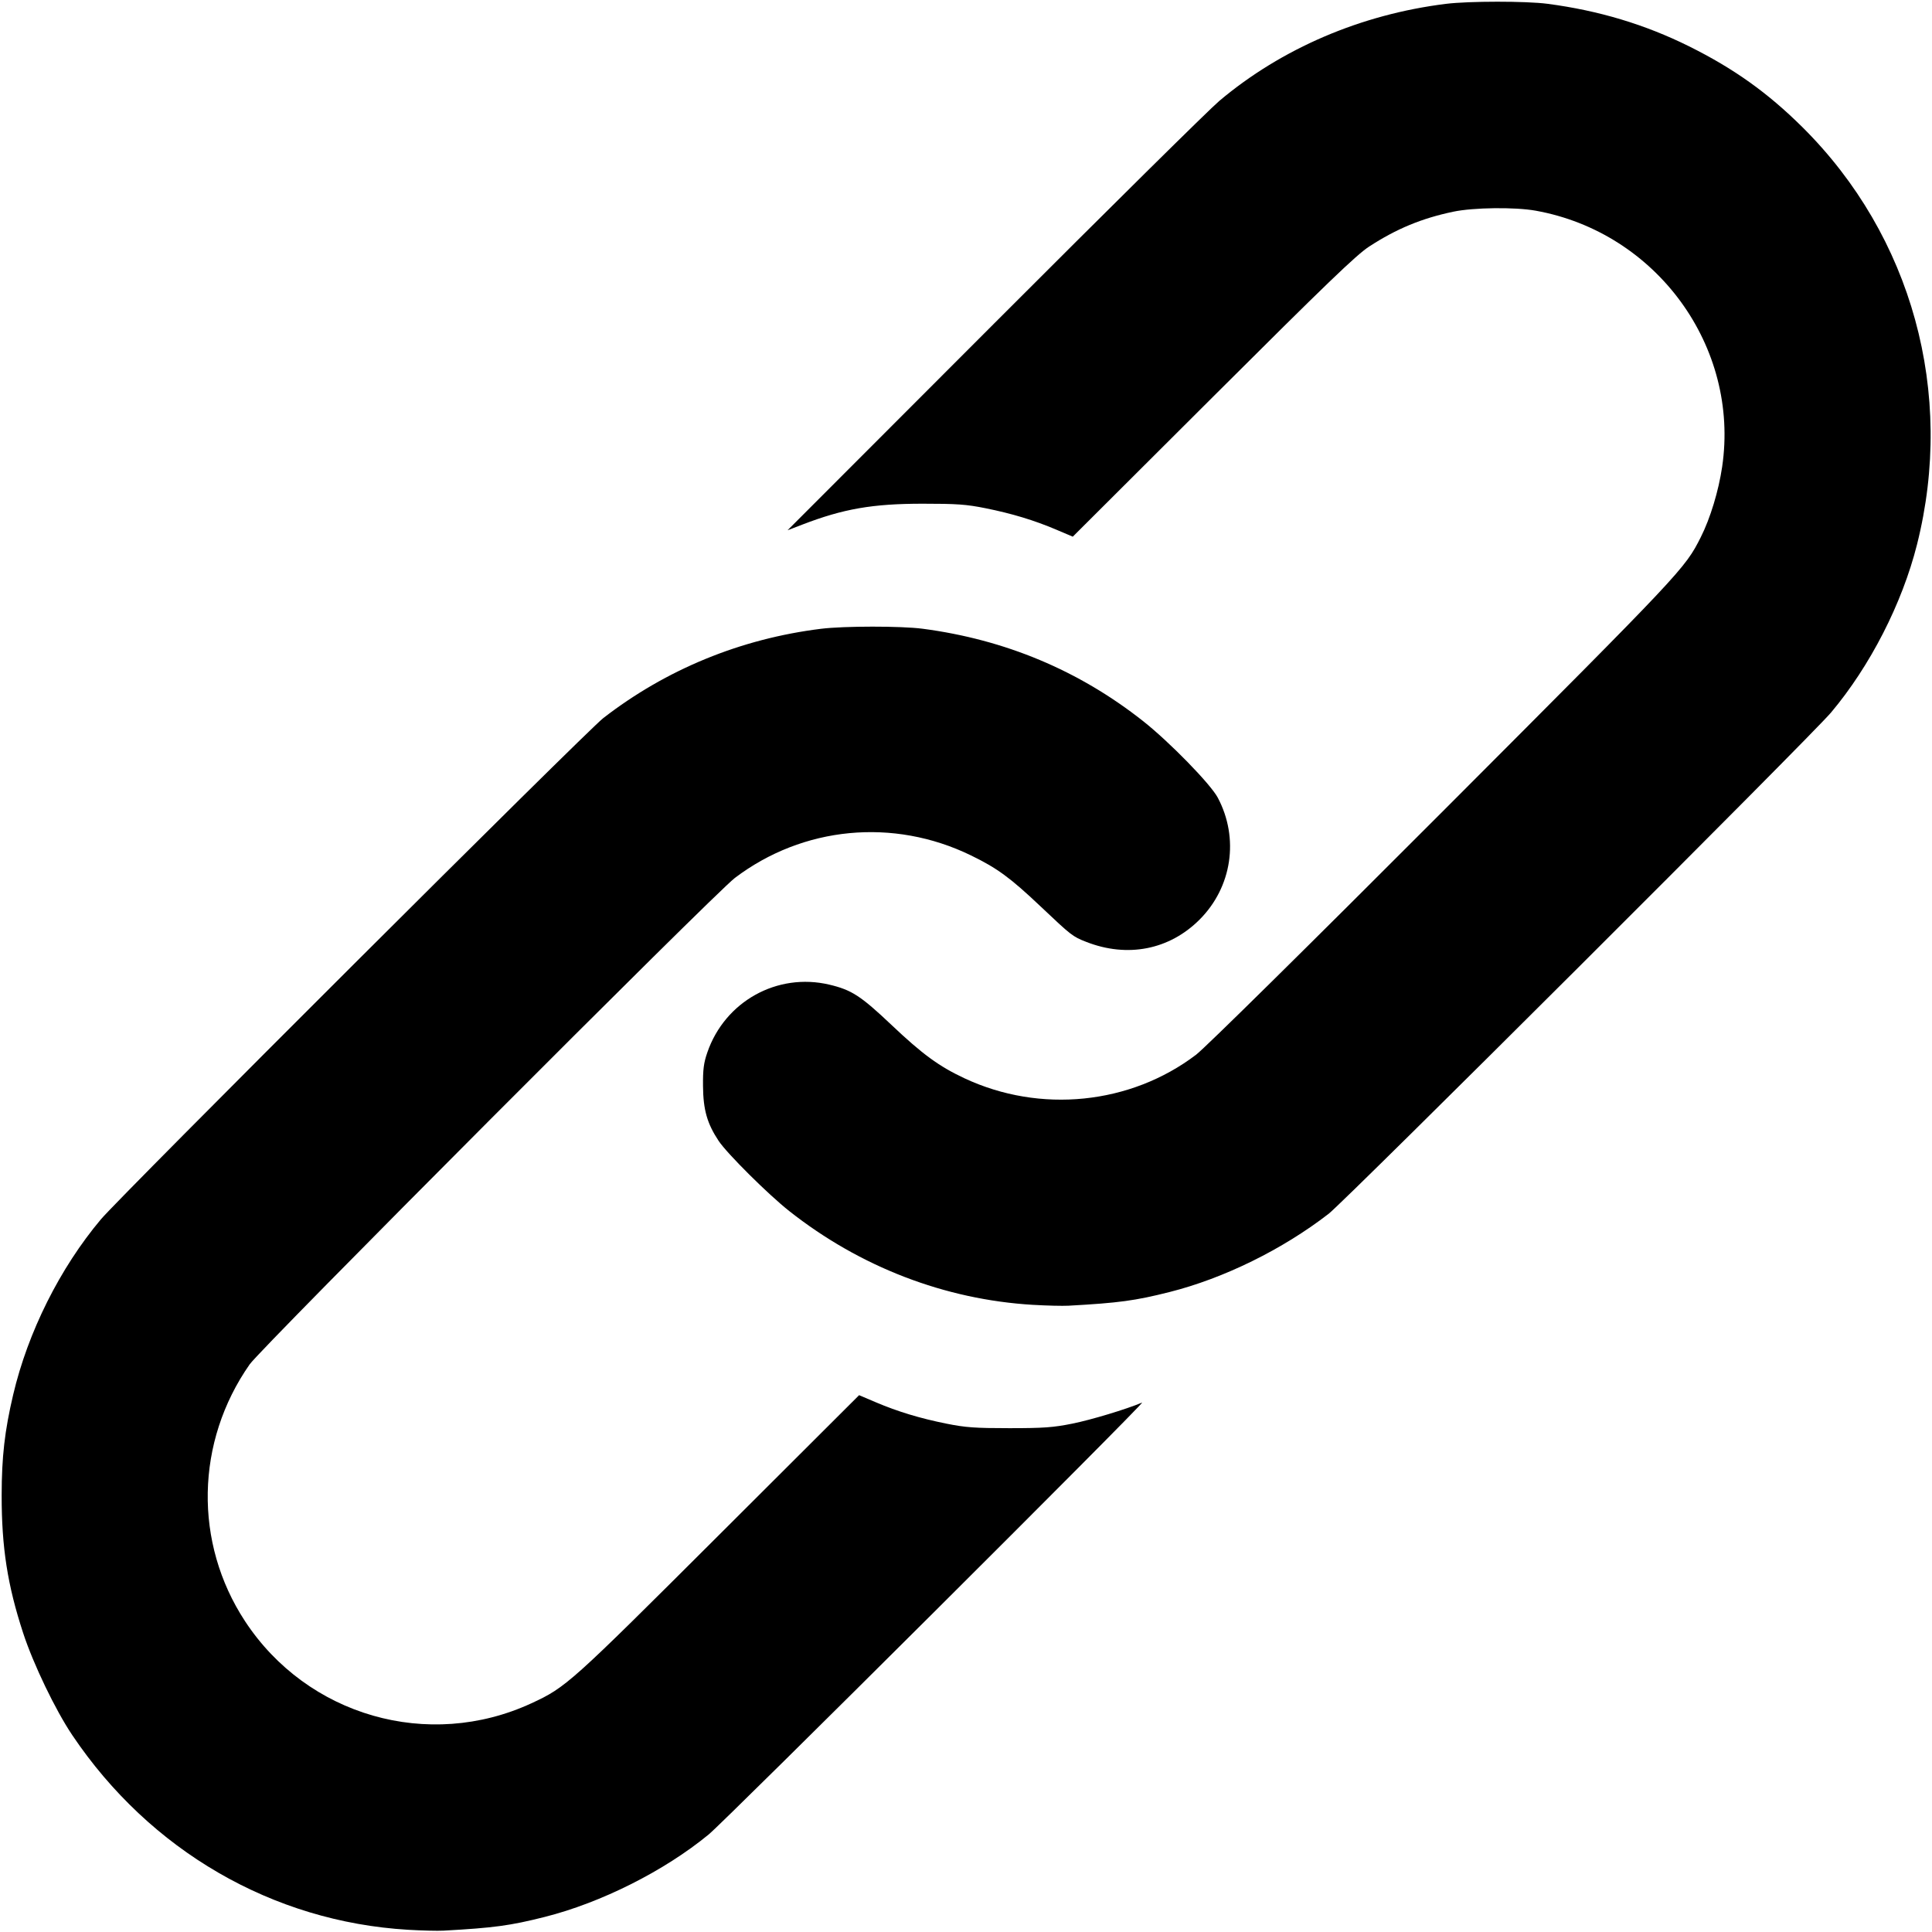
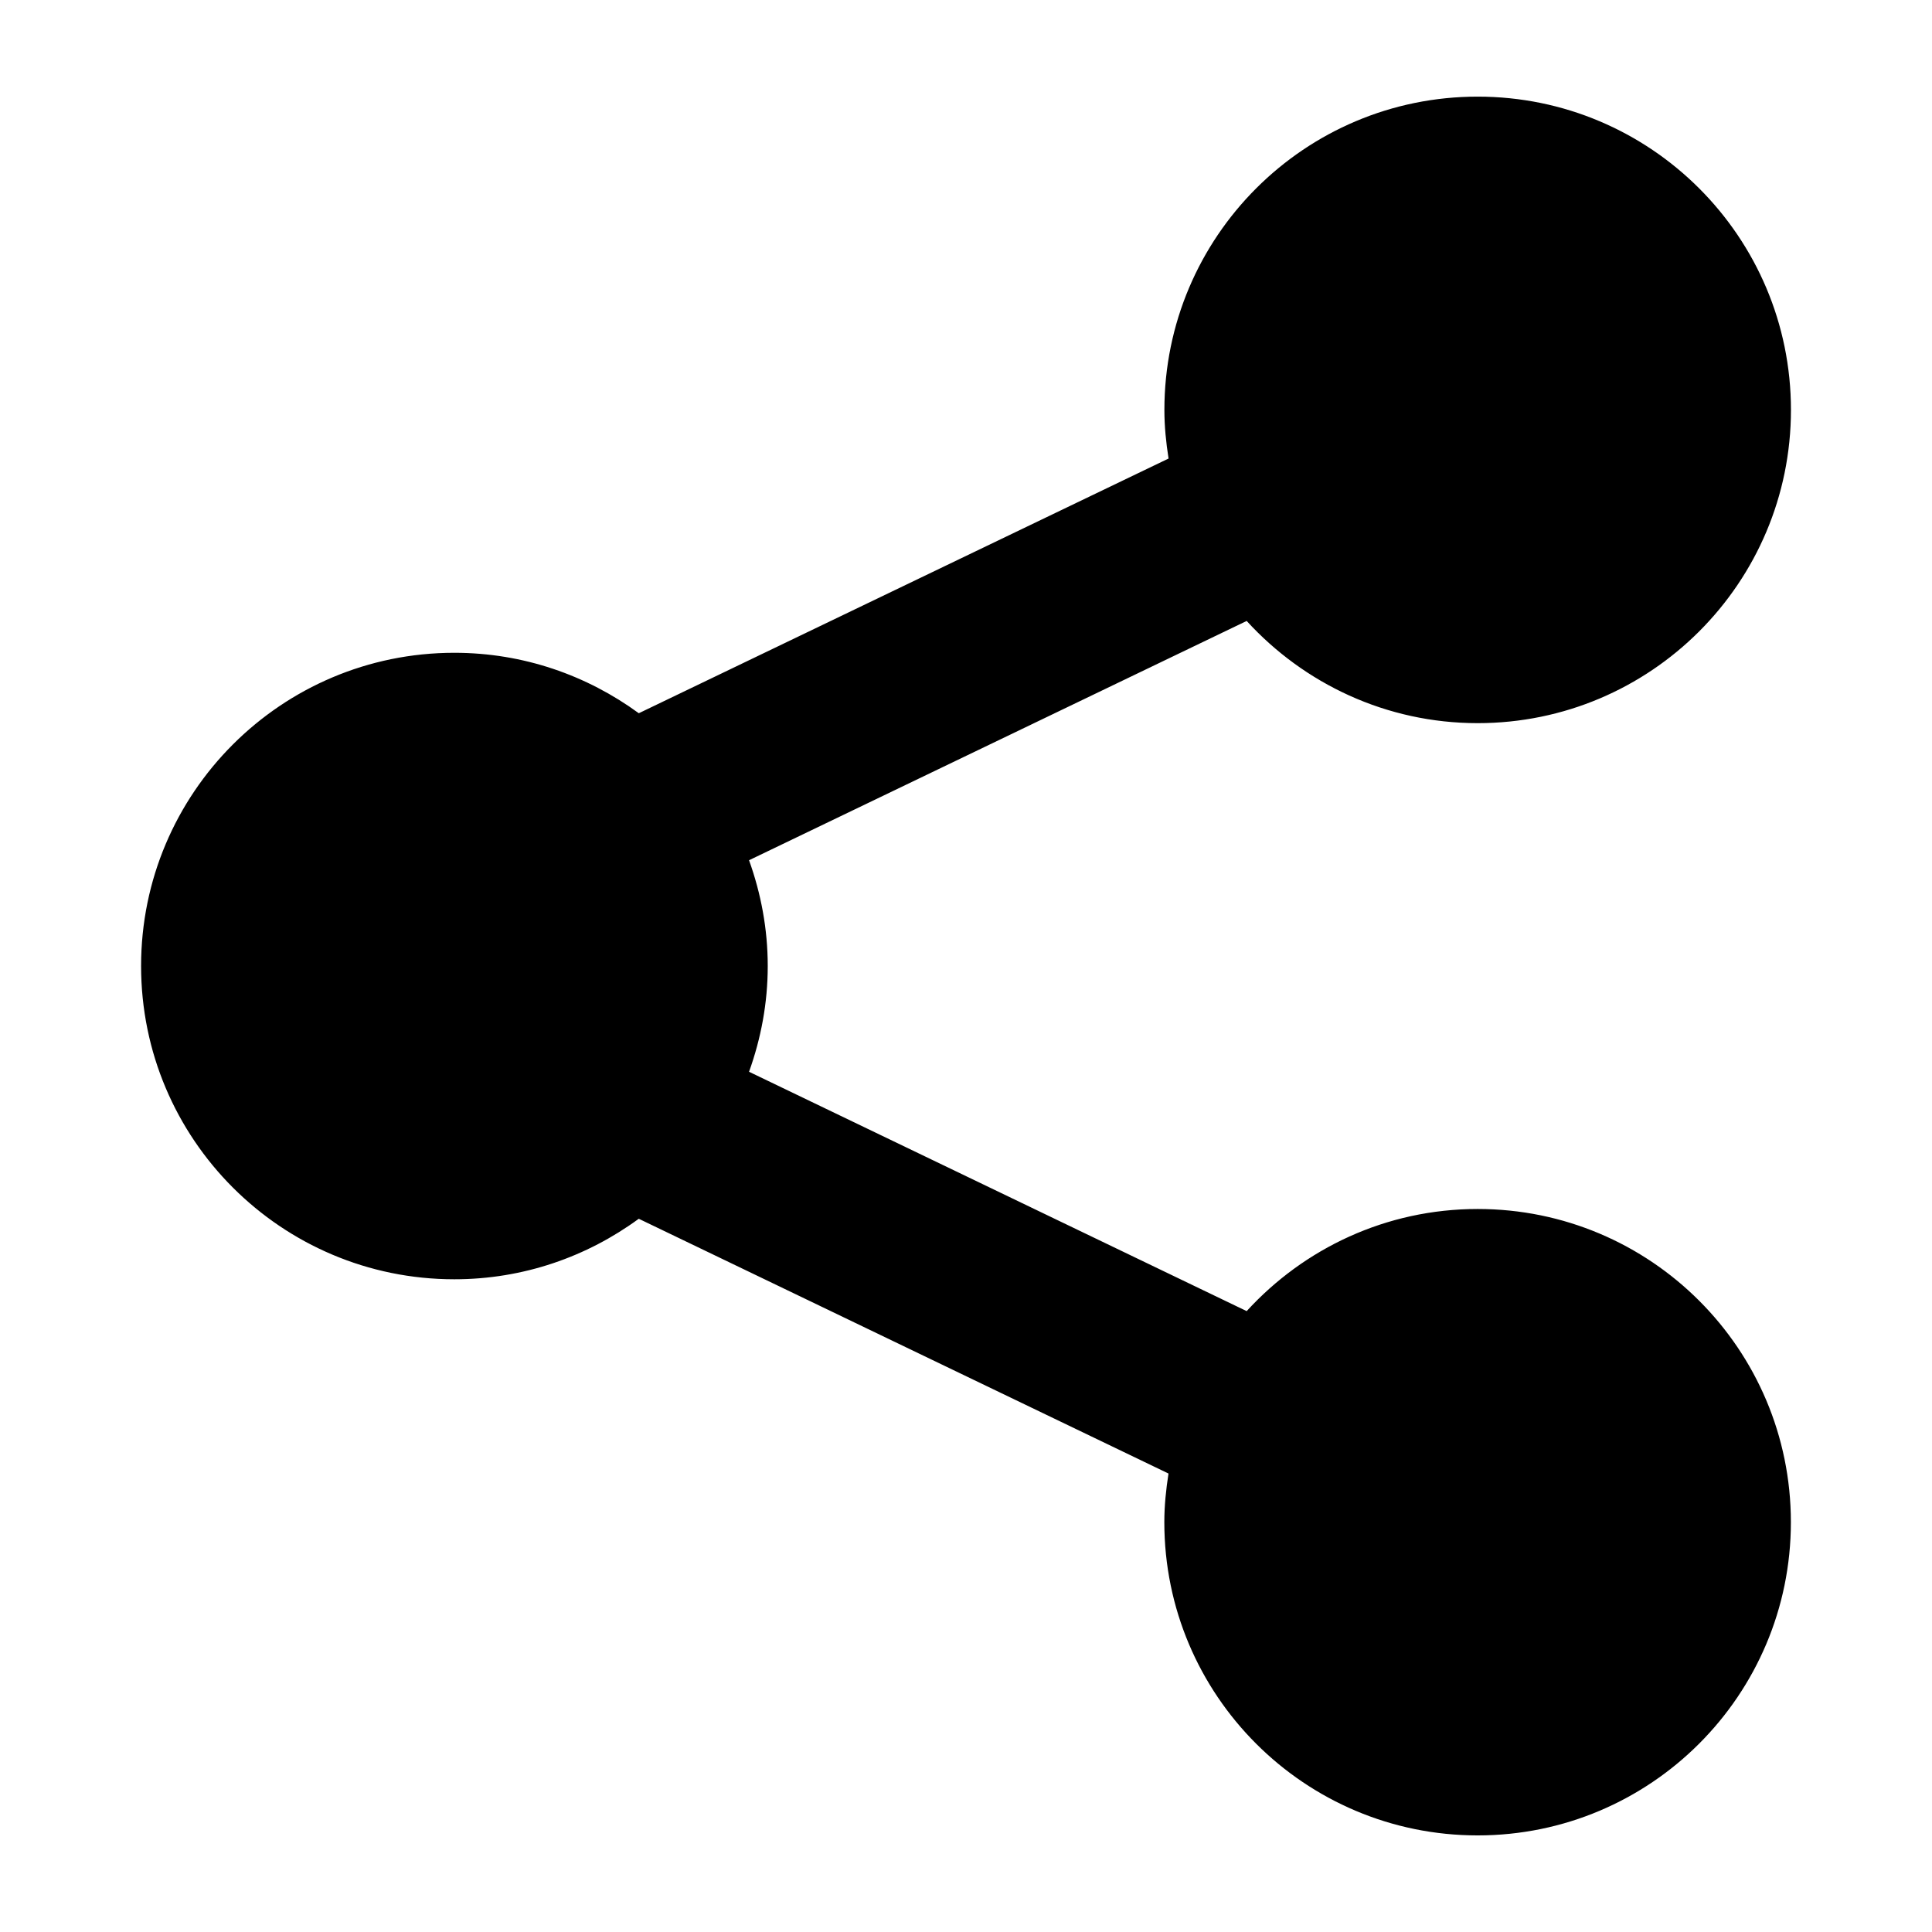
- <svg xmlns="http://www.w3.org/2000/svg" width="1306.7" height="1306.7" version="1.1" viewBox="0 0 1306.7 1306.7">
-   <g stroke-width="1.333">
-     <path d="m276 1305.2c-91.694-5.46-174.55-53.488-227.12-131.65-11.409-16.963-26.347-48.023-33.249-69.132-10.566-32.315-14.548-57.866-14.509-93.108.029-26.009 2.037-43.555 7.785-68 9.951-42.326 31.685-85.761 59.378-118.67 13.214-15.701 328.43-330.2 339.71-338.94 42.653-33.037 93.03-53.698 147.33-60.425 15.492-1.919 54.184-1.934 68.695-.027 55.856 7.341 105.74 28.236 149.08 62.449 17.79 14.042 45.626 42.567 50.524 51.774 14.599 27.444 9.665 60.537-12.3 82.502-20.433 20.433-48.741 25.995-76.666 15.062-9.184-3.595-9.98-4.215-30.958-24.064-20.487-19.385-29.212-25.774-47.042-34.446-52.438-25.504-113.56-19.655-159.64 15.275-13.569 10.286-320.34 317.82-328.12 328.93-36.692 52.432-37.945 120.77-3.185 173.74 42.099 64.143 124.14 87.678 193.67 55.555 23.426-10.823 26.031-13.159 126.8-113.73l94.866-94.673 11.134 4.73c15.097 6.413 29.893 10.895 47.986 14.537 12.842 2.585 19.311 3.049 42.482 3.049 23.251 0 29.624-.46 42.667-3.082 12.673-2.547 36.392-9.707 47.134-14.228 3.455-1.454-281.7 282.7-293.13 292.1-29.998 24.676-72.752 46.172-111.01 55.813-23.304 5.873-34.283 7.358-68.327 9.243-4.033.223-14.833-.041-24-.587zm422.67-422.67c-59.636-3.551-116.98-25.619-164.9-63.462-14.226-11.234-42.075-38.918-47.732-47.449-7.76-11.701-10.41-20.986-10.554-36.977-.103-11.326.453-15.683 2.908-22.811 11.885-34.508 47.258-54.187 82.473-45.883 15.075 3.555 21.275 7.566 41.958 27.141 21.107 19.977 32.226 28.114 49.438 36.18 51.233 24.008 112.31 17.81 156.7-15.904 6.053-4.597 75.645-73.256 167.2-164.97 162.24-162.51 163.39-163.72 174.16-185.09 6.418-12.732 12.035-31.225 14.446-47.557 11.985-81.199-44.315-158.55-126.11-173.25-14.057-2.527-42.088-2.184-55.728.682-21.409 4.497-38.415 11.544-56.939 23.592-8.63 5.613-28.781 25.007-105.54 101.57l-94.878 94.635-11.122-4.724c-15.085-6.408-29.885-10.891-47.974-14.532-12.857-2.588-19.285-3.048-42.482-3.039-33.852.012-53.534 3.429-81.333 14.121l-10 3.846 140-140.14c77-77.079 145.4-144.69 152-150.25 42.244-35.569 95.894-58.541 153.33-65.657 15.492-1.919 54.184-1.934 68.695-.027 34.604 4.548 65.944 13.967 95.746 28.774 30.21 15.01 53.144 31.369 76.614 54.648 74.153 73.553 103.33 179.83 77.51 282.3-10.056 39.901-31.72 82.226-58.186 113.67-13.214 15.701-328.43 330.2-339.71 338.94-31.155 24.131-70.948 43.703-107.67 52.958-23.304 5.873-34.283 7.358-68.327 9.243-4.033.223-14.833-.041-24-.586z" />
-   </g>
+ <svg xmlns="http://www.w3.org/2000/svg" enable-background="new 0 0 57.884 57.884" version="1.1" viewBox="0 0 57.884 57.884" xml:space="preserve">
+   <path d="m44.272 36.222c-2.744 0-5.205 1.183-6.921 3.06l-14.909-7.171c.356-.993.56-2.054.56-3.169 0-1.113-.204-2.176-.56-3.169l14.909-7.169c1.716 1.877 4.18 3.062 6.921 3.062 5.183 0 9.386-4.202 9.386-9.385 0-5.184-4.203-9.386-9.386-9.386-5.184 0-9.386 4.202-9.386 9.386 0 .497.05.981.125 1.457l-15.872 7.631c-1.552-1.134-3.458-1.811-5.527-1.811-5.183 0-9.385 4.201-9.385 9.383 0 5.186 4.202 9.387 9.385 9.387 2.069 0 3.975-.677 5.526-1.813l15.871 7.633c-.074.476-.125.96-.125 1.457 0 5.184 4.203 9.385 9.387 9.385 5.183 0 9.385-4.201 9.385-9.385 0-5.183-4.201-9.383-9.384-9.383z" stroke-width=".9" />
</svg>
